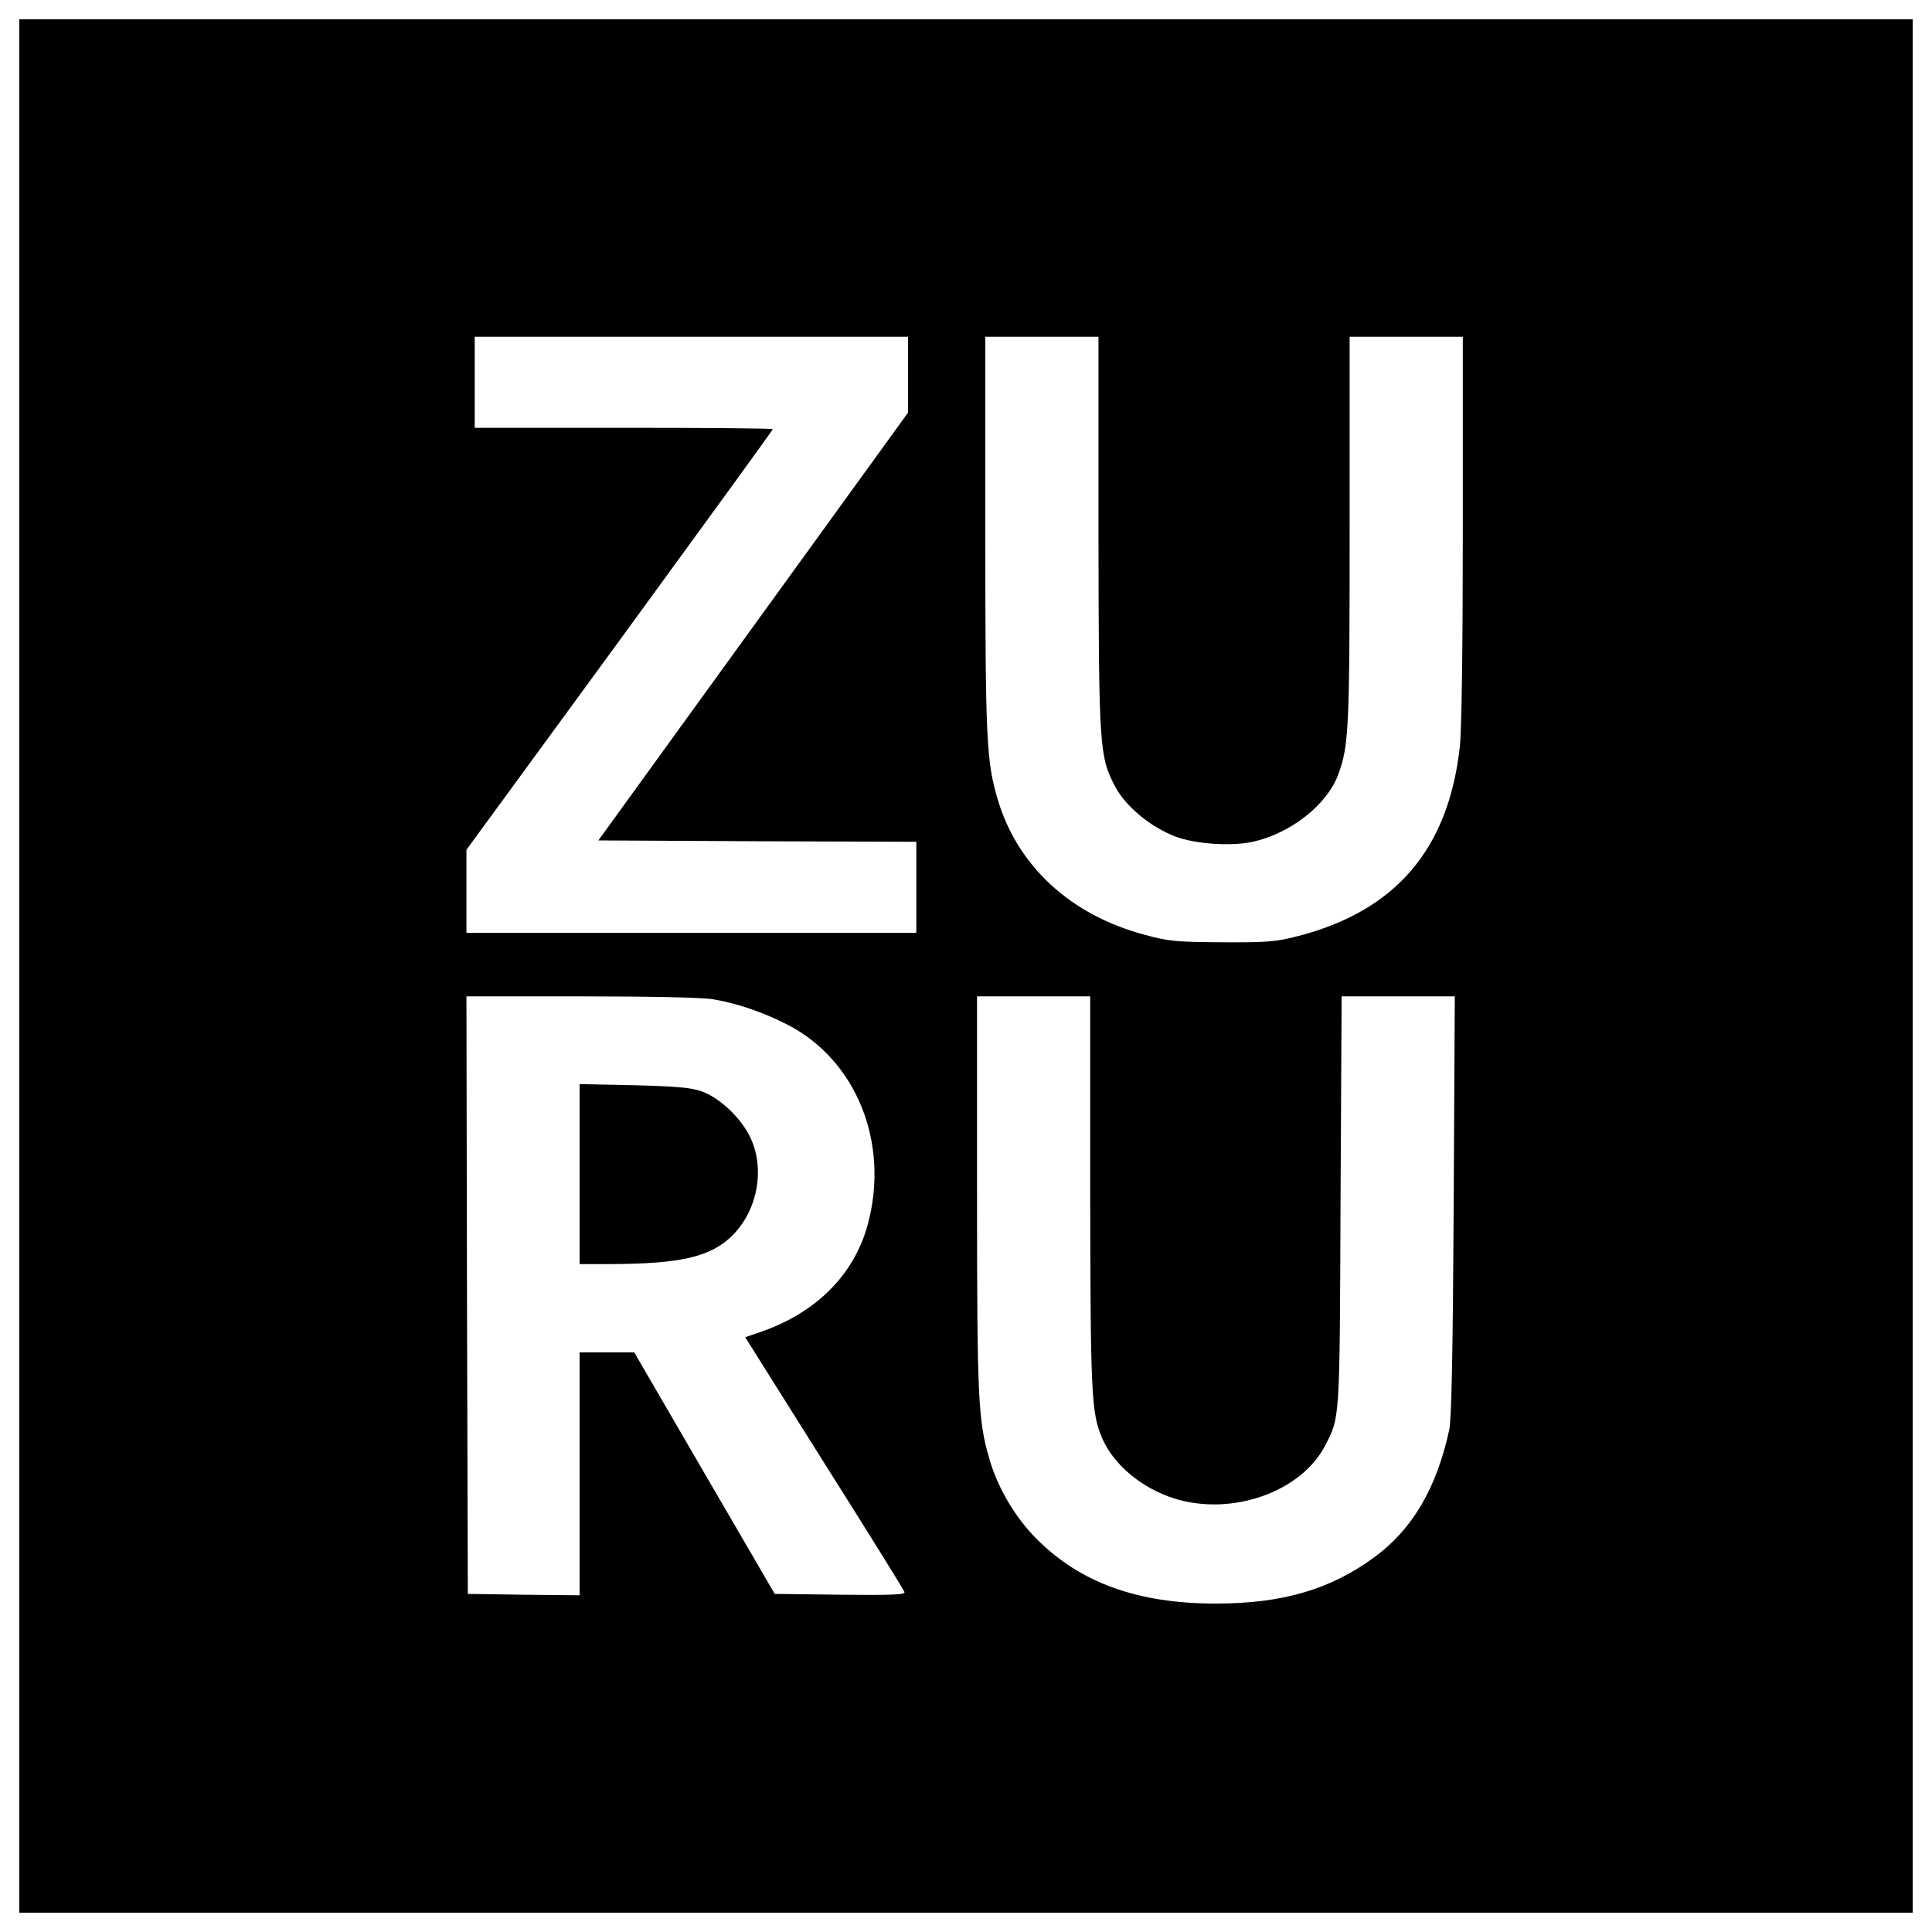
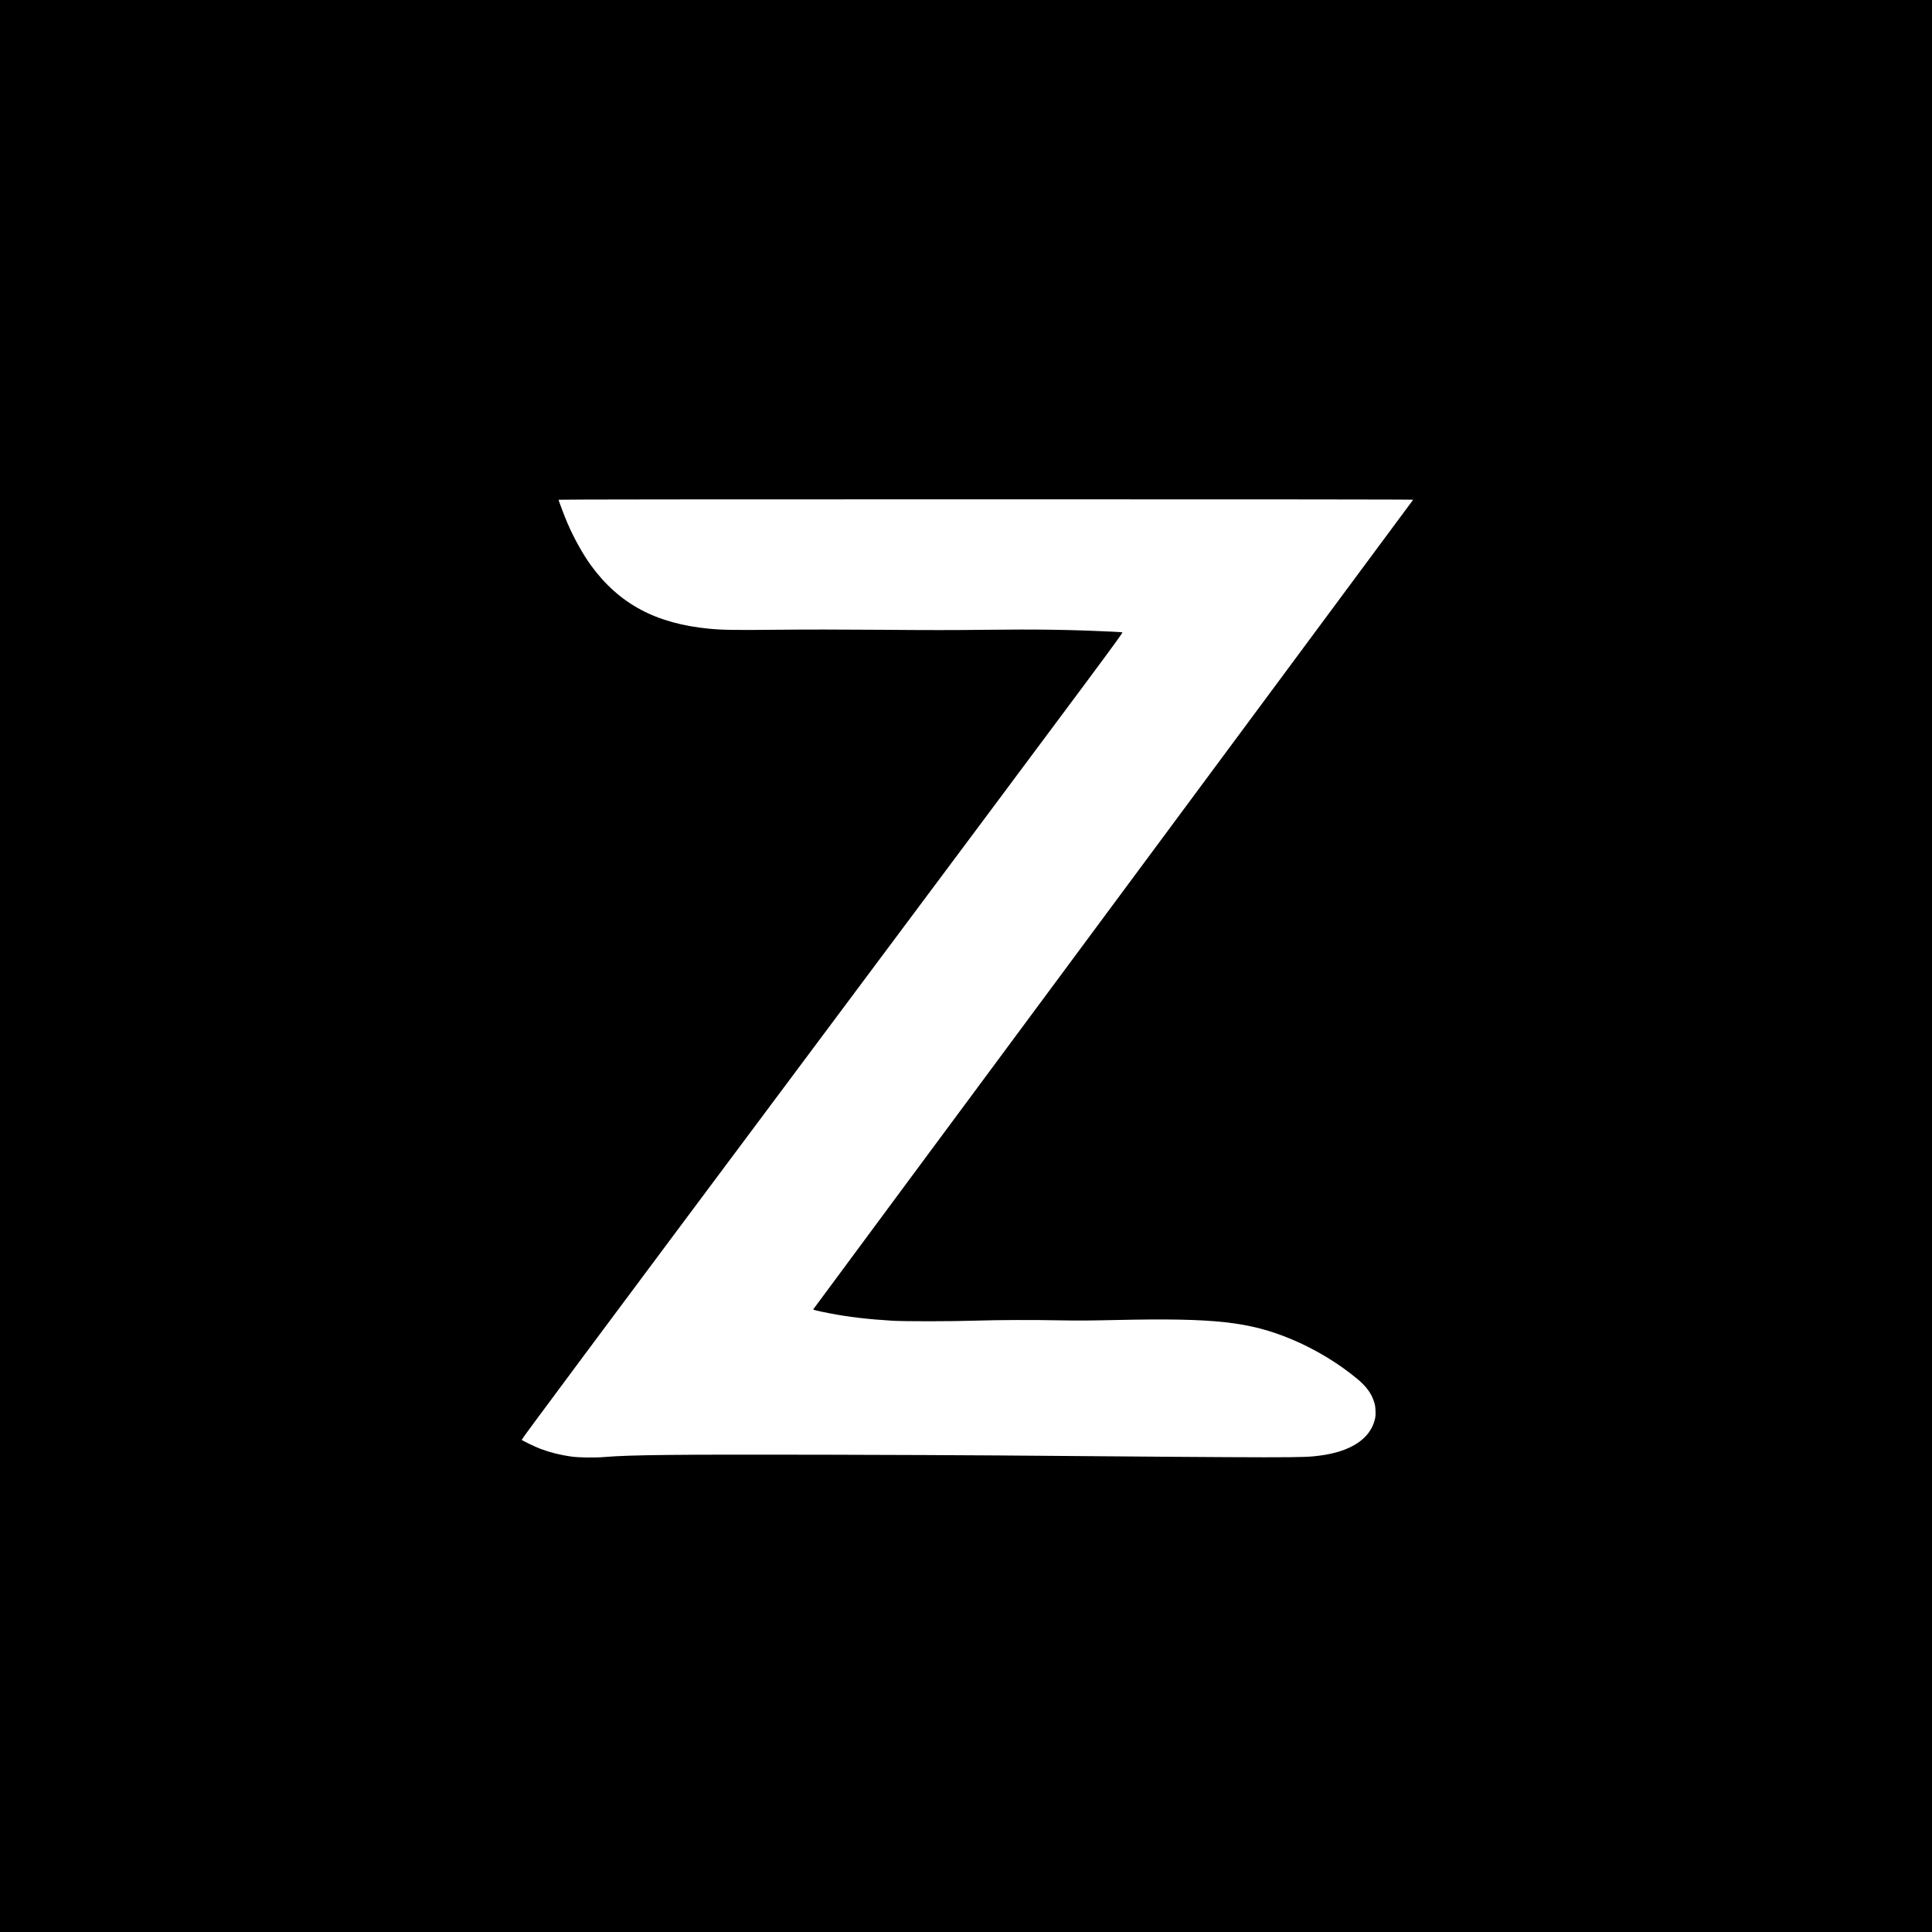
- <svg xmlns="http://www.w3.org/2000/svg" version="1.0" width="700pt" height="700pt" viewBox="0 0 700 700" preserveAspectRatio="xMidYMid meet">
-   <g transform="translate(0,700) scale(0.1,-0.1)" fill="#000000" stroke="none">
-     <path d="M70 3500 l0 -3430 3430 0 3430 0 0 3430 0 3430 -3430 0 -3430 0 0 -3430z m3220 2143 l0 -138 -561 -775 -561 -775 576 -3 576 -2 0 -165 0 -165 -815 0 -815 0 0 150 0 151 555 759 c305 418 555 762 555 765 0 3 -243 5 -540 5 l-540 0 0 165 0 165 785 0 785 0 0 -137z m690 -570 c1 -785 3 -814 61 -924 39 -72 127 -145 218 -180 70 -27 202 -36 280 -19 136 30 268 133 309 242 39 105 42 161 42 886 l0 702 205 0 205 0 0 -695 c0 -427 -4 -733 -11 -792 -41 -369 -232 -593 -584 -684 -79 -21 -112 -24 -275 -23 -166 1 -195 3 -282 27 -268 71 -460 248 -532 487 -42 140 -46 213 -46 963 l0 717 205 0 205 0 0 -707z m-1394 -1694 c88 -15 180 -47 268 -92 248 -128 369 -426 291 -720 -49 -185 -188 -325 -395 -395 l-50 -17 286 -455 c158 -250 289 -461 291 -468 4 -10 -44 -12 -232 -10 l-238 3 -255 438 -254 437 -99 0 -99 0 0 -440 0 -440 -202 2 -203 3 -3 1083 -2 1082 418 0 c248 0 442 -4 478 -11z m1364 -696 c1 -733 4 -802 43 -893 42 -98 145 -183 264 -220 208 -64 459 25 545 194 53 103 52 87 55 884 l4 742 205 0 205 0 -4 -757 c-3 -537 -8 -774 -16 -813 -46 -212 -133 -360 -270 -461 -160 -118 -334 -169 -576 -169 -283 0 -491 75 -650 235 -75 75 -139 182 -169 285 -42 141 -46 213 -46 963 l0 717 205 0 205 0 0 -707z" />
-     <path d="M2100 2746 l0 -326 113 0 c255 1 363 26 442 105 91 92 118 243 62 357 -34 69 -109 140 -175 164 -37 13 -90 18 -244 22 l-198 4 0 -326z" />
+ <svg xmlns="http://www.w3.org/2000/svg" version="1.0" width="4500pt" height="4500pt" viewBox="0 0 4500 4500" preserveAspectRatio="xMidYMid meet">
+   <g transform="translate(0,4500) scale(0.1,-0.1)" fill="#000000" stroke="none">
+     <path d="M0 22500 l0 -22500 22500 0 22500 0 0 22500 0 22500 -22500 0 -22500 0 0 -22500z m32915 10860 c-4 -6 -3148 -4248 -6987 -9427 -3839 -5179 -6982 -9422 -6985 -9429 -5 -14 74 -33 377 -93 437 -85 892 -139 1460 -173 297 -17 1348 -17 1955 2 557 17 1312 19 2000 6 366 -7 652 -5 1290 9 2270 49 3075 -40 4062 -451 534 -222 1093 -559 1523 -918 213 -178 324 -327 391 -526 27 -81 33 -114 37 -220 4 -106 1 -139 -17 -210 -113 -448 -563 -741 -1281 -834 -405 -53 -505 -52 -7510 4 -685 6 -2516 13 -4070 17 -3409 7 -4488 -4 -5070 -53 -233 -20 -610 -15 -790 11 -246 34 -480 93 -705 176 -119 44 -426 191 -444 213 -8 10 1565 2124 7003 9407 6753 9045 7013 9394 6987 9401 -14 3 -134 11 -266 17 -960 45 -1722 56 -2923 42 -723 -9 -1331 -9 -2412 0 -1000 7 -1748 8 -2430 1 -1002 -10 -1277 -6 -1584 23 -1248 119 -2103 576 -2759 1473 -186 255 -398 635 -550 987 -63 146 -207 526 -207 545 0 7 3464 10 9956 10 6913 0 9953 -3 9949 -10z" />
  </g>
</svg>
